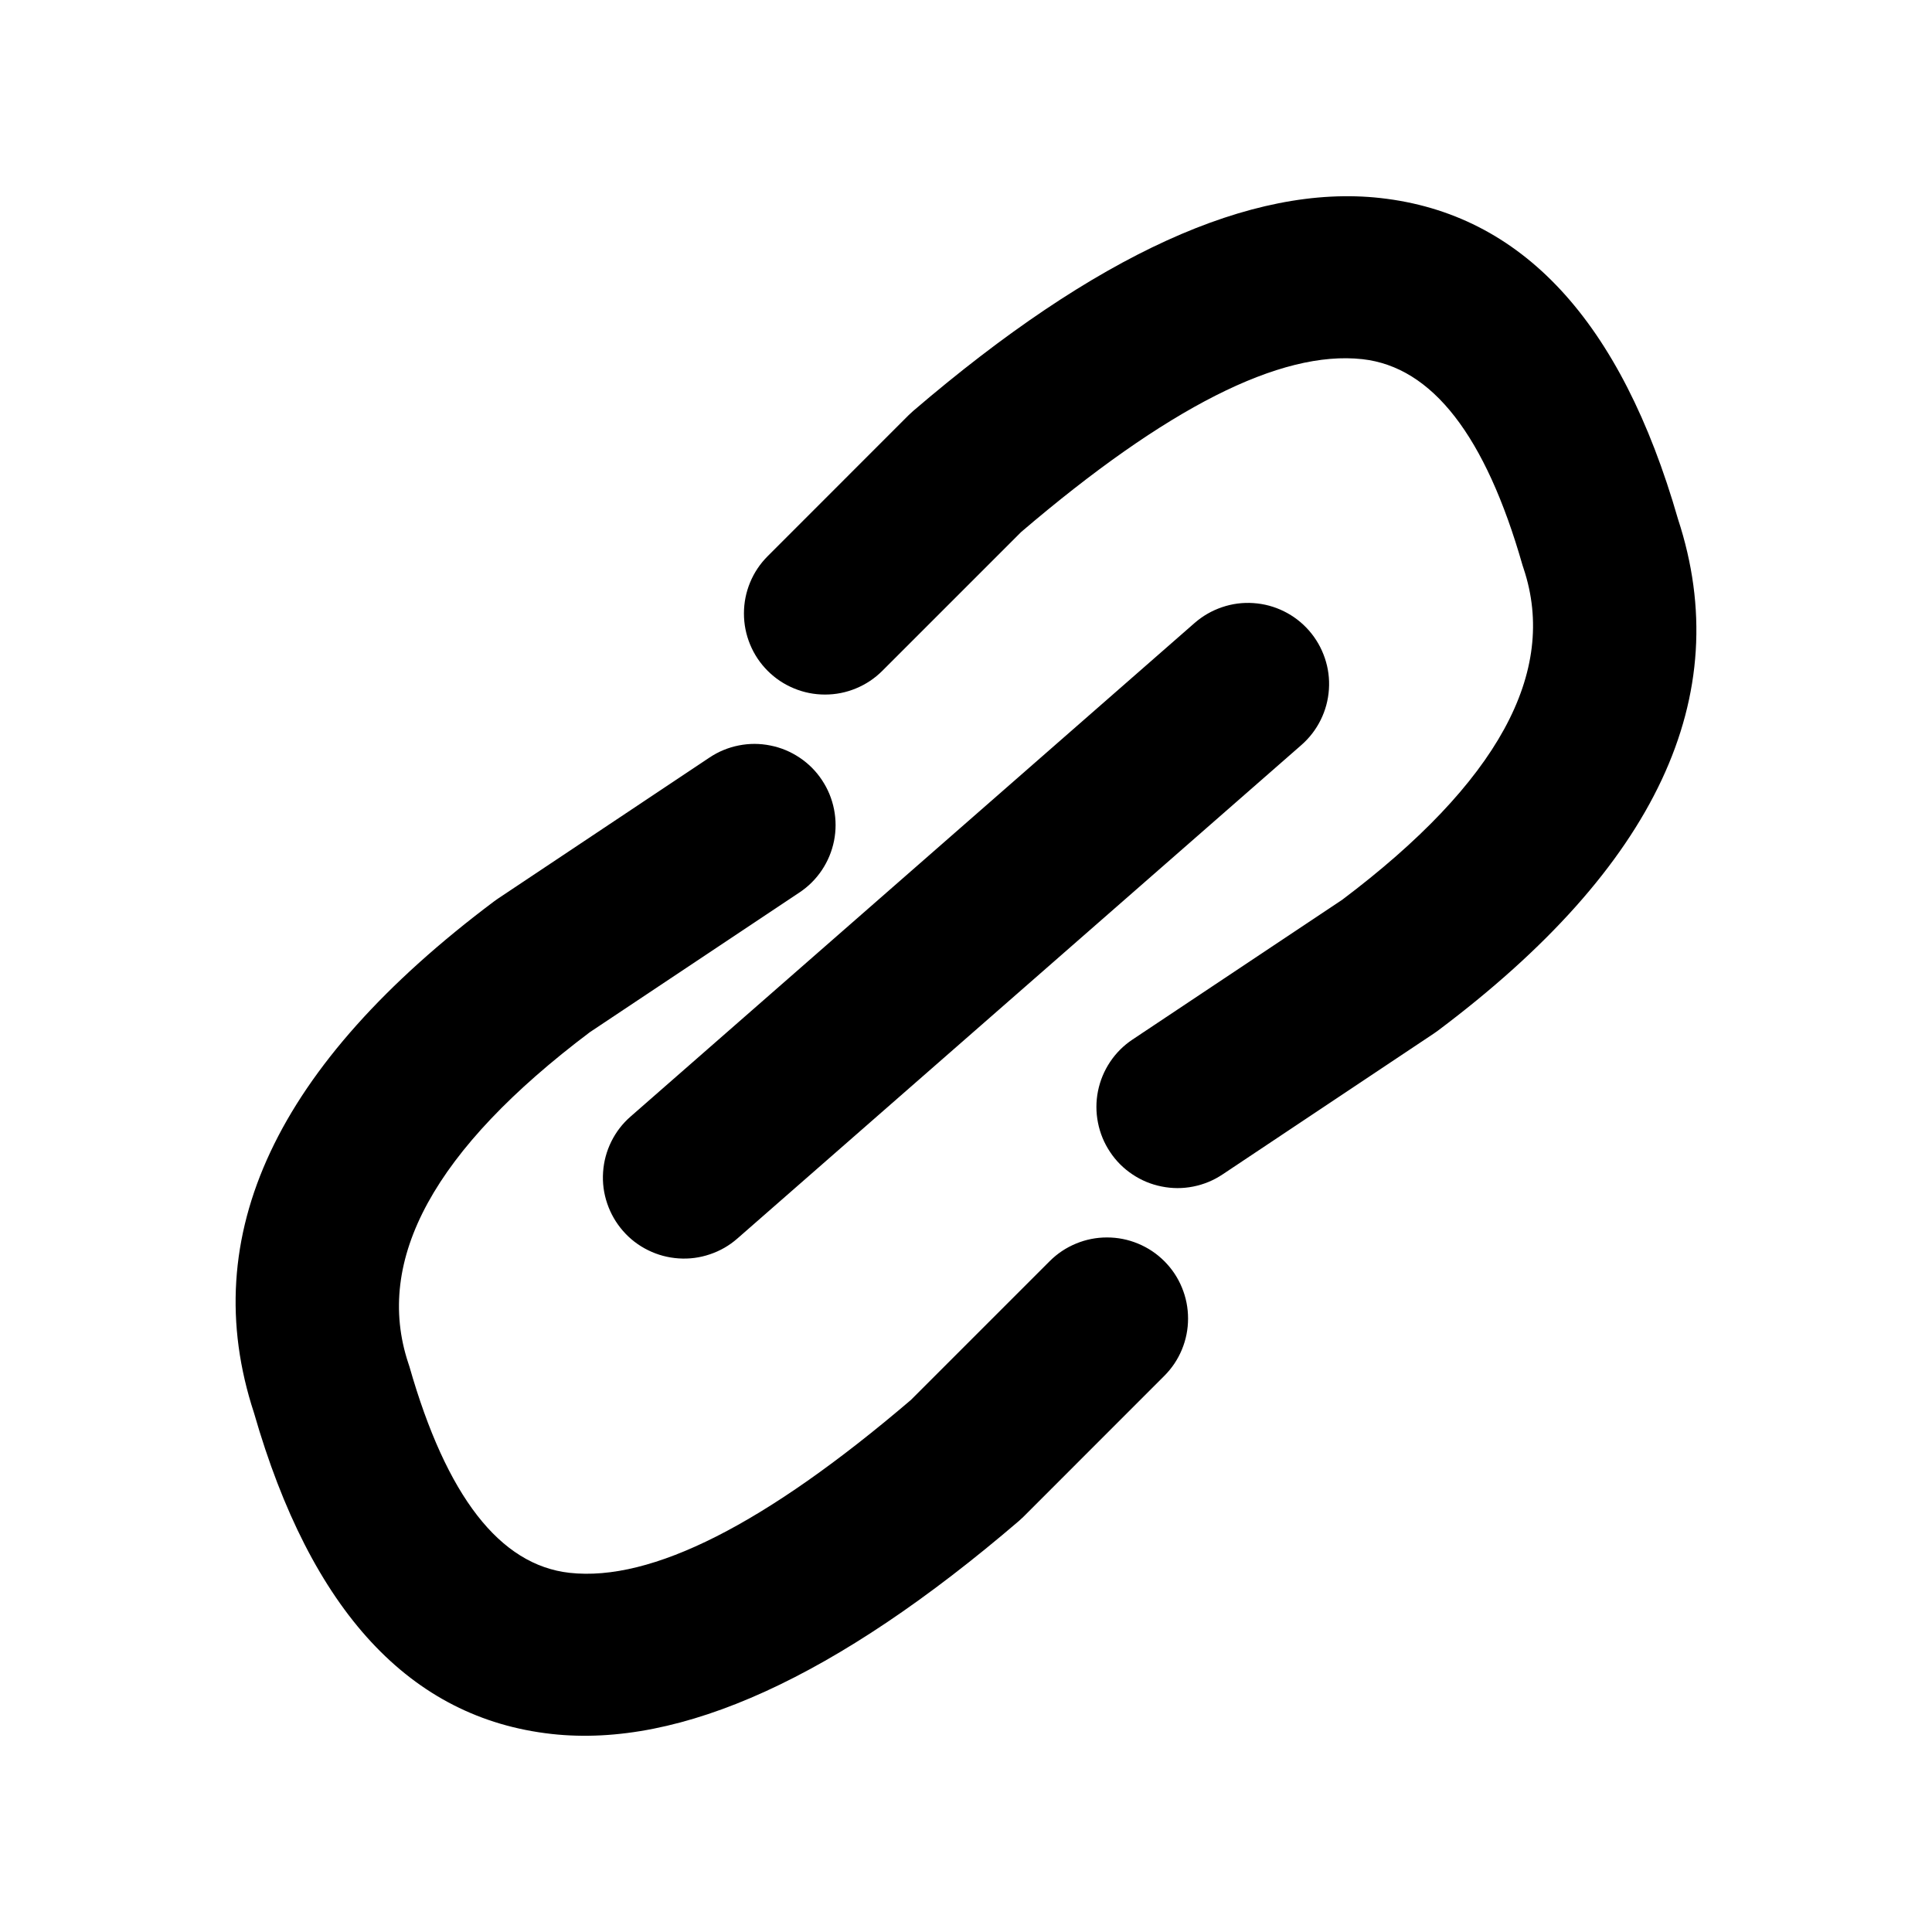
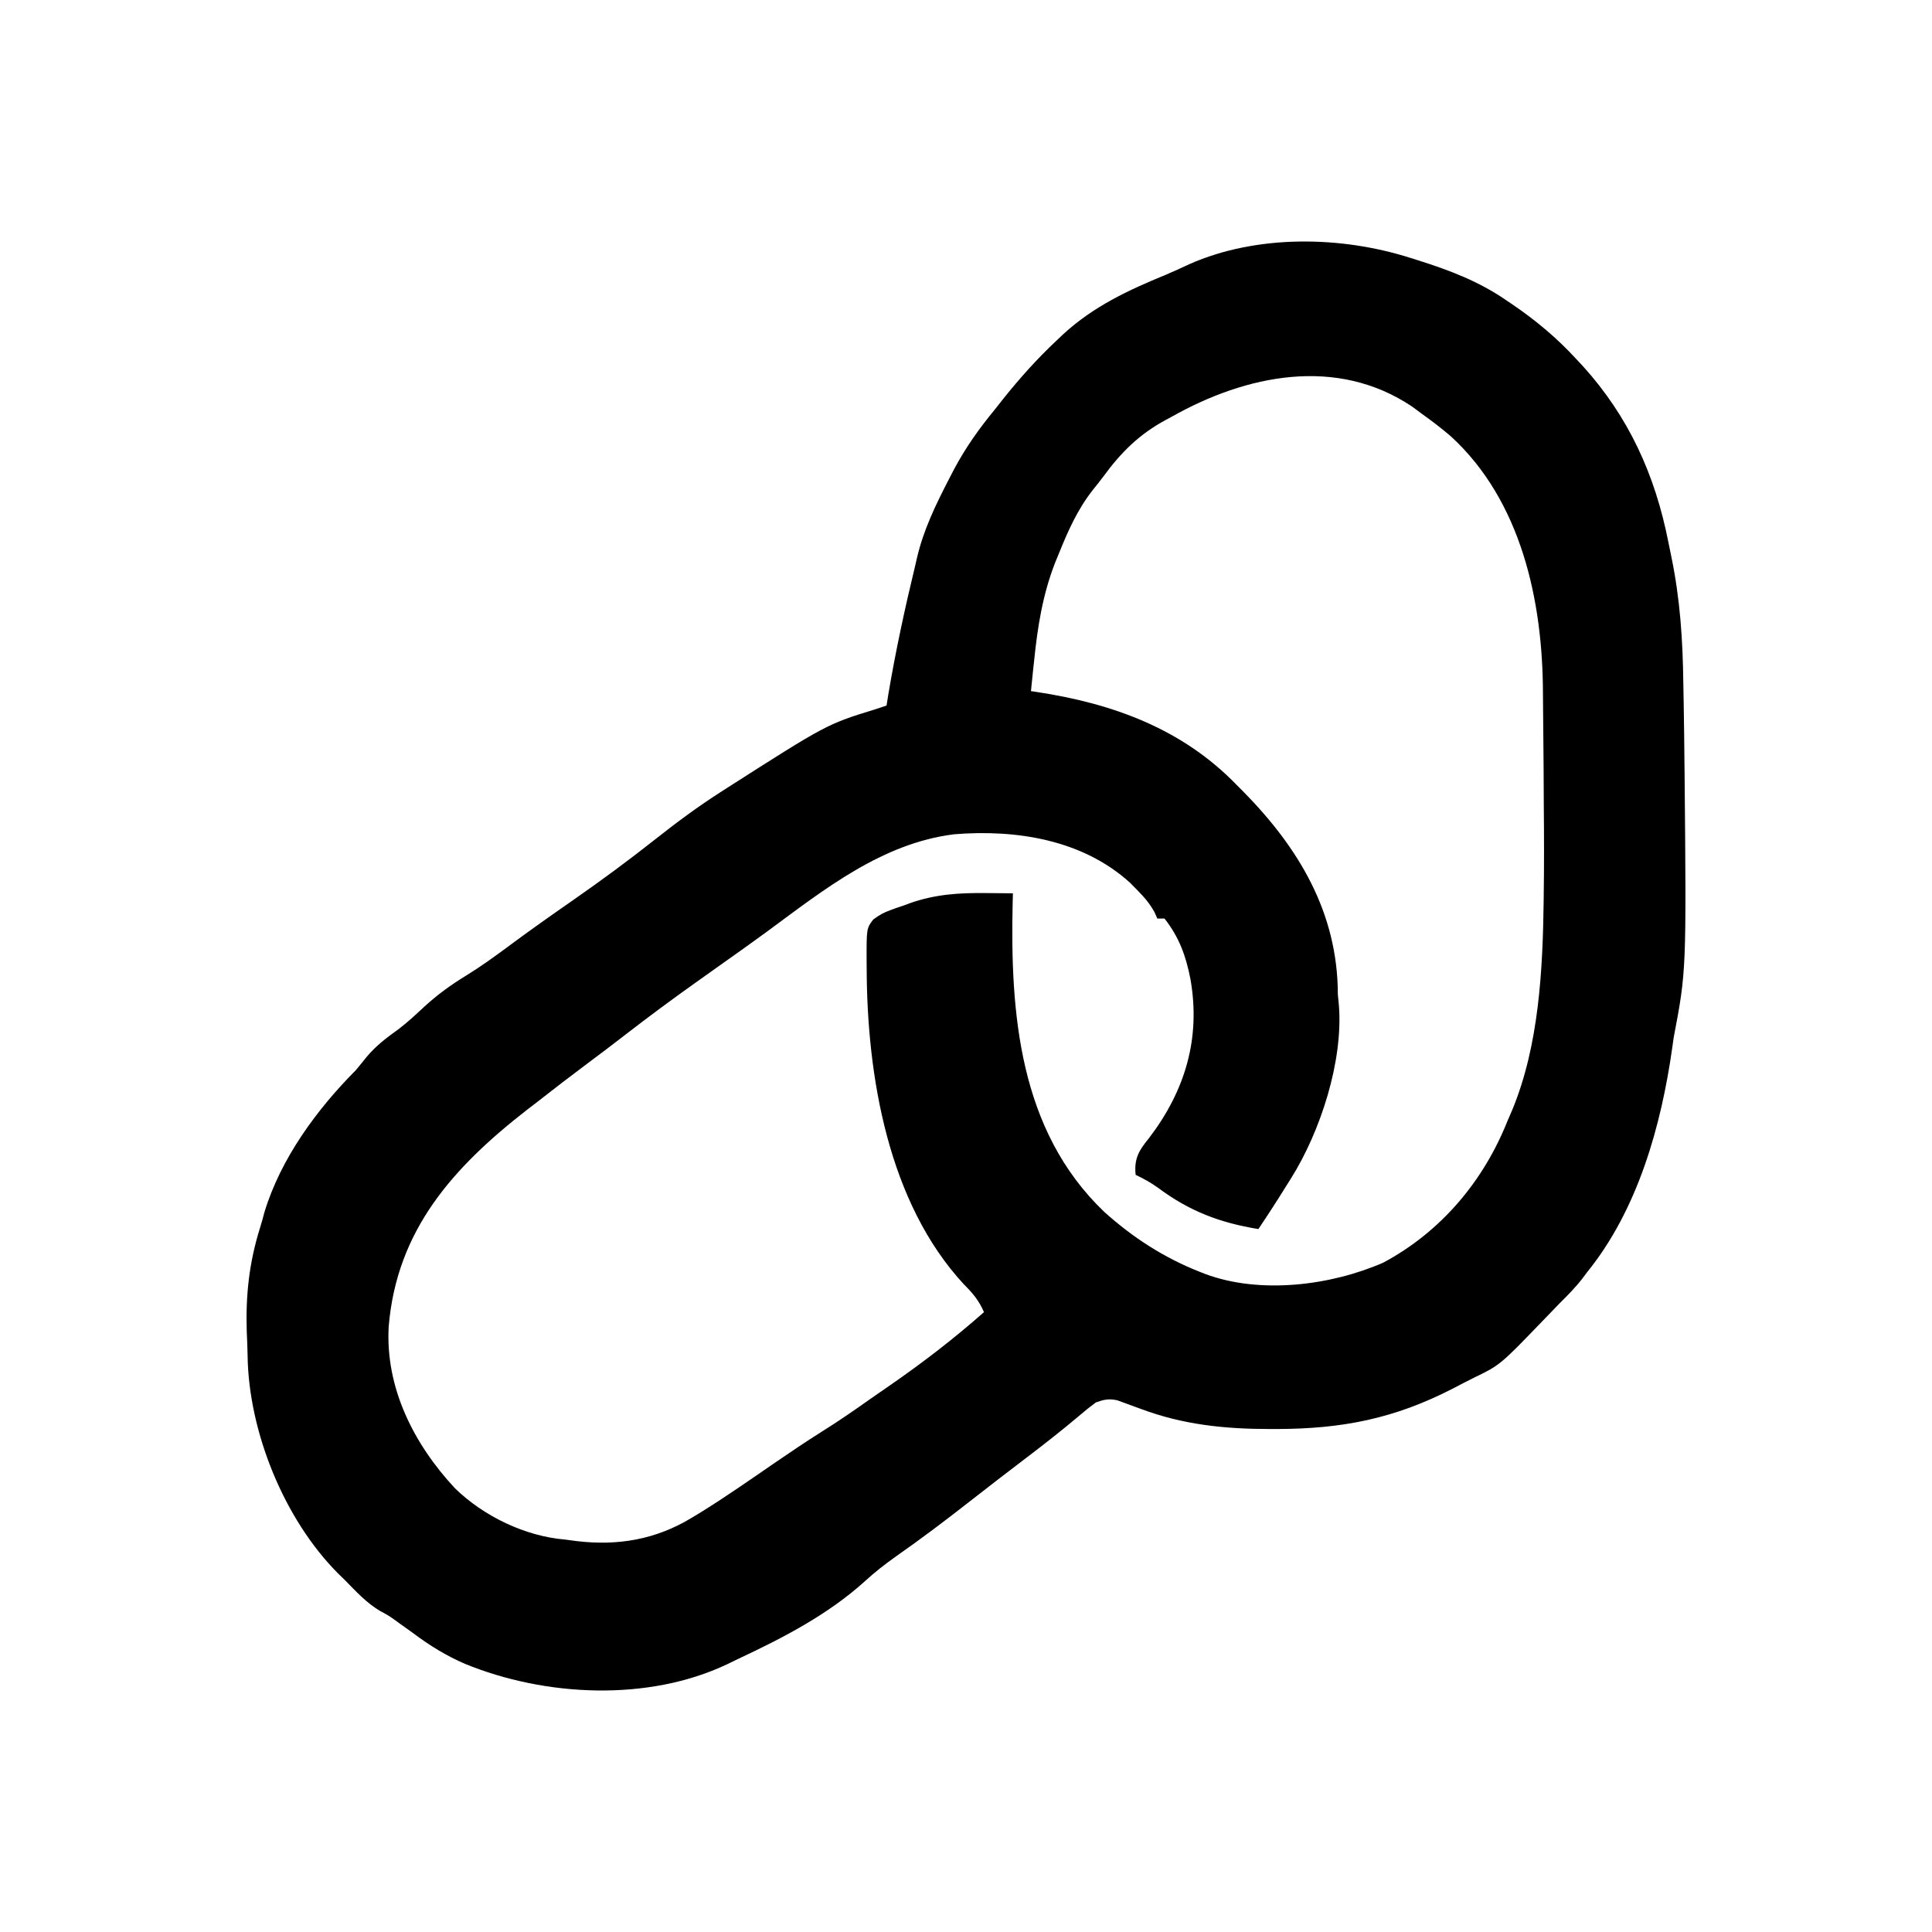
<svg xmlns="http://www.w3.org/2000/svg" viewBox="0 0 32 32">
-   <path d="M12.715 9.212 15.05 6.876Q15.087 6.84 15.126 6.806Q19.656 2.924 22.863 3.28Q26.376 3.67 27.793 8.598Q29.24 13.004 23.812 17.074Q23.782 17.097 23.751 17.117L20.248 19.453Q20.026 19.601 19.764 19.653Q19.502 19.705 19.24 19.652Q18.978 19.6 18.756 19.451Q18.534 19.303 18.386 19.08Q18.238 18.858 18.186 18.596Q18.134 18.334 18.186 18.072Q18.239 17.81 18.387 17.588Q18.536 17.366 18.758 17.218L22.23 14.904Q26.094 11.994 25.236 9.418Q25.226 9.391 25.218 9.363Q24.298 6.142 22.566 5.949Q20.529 5.723 16.913 8.812L14.614 11.111Q14.425 11.3 14.178 11.402Q13.932 11.504 13.665 11.504Q13.397 11.504 13.151 11.402Q12.904 11.3 12.715 11.111Q12.526 10.922 12.424 10.675Q12.322 10.428 12.322 10.161Q12.322 9.894 12.424 9.647Q12.526 9.401 12.715 9.212ZM19.285 22.788 16.95 25.124Q16.913 25.16 16.874 25.194Q12.344 29.076 9.137 28.72Q5.624 28.33 4.207 23.402Q2.76 18.996 8.188 14.926Q8.218 14.903 8.249 14.883L11.752 12.547Q11.974 12.399 12.236 12.347Q12.498 12.295 12.76 12.348Q13.022 12.4 13.244 12.549Q13.466 12.697 13.614 12.92Q13.762 13.142 13.814 13.404Q13.866 13.666 13.814 13.928Q13.761 14.19 13.613 14.412Q13.464 14.634 13.242 14.782L9.77 17.096Q5.906 20.006 6.764 22.582Q6.774 22.609 6.782 22.637Q7.702 25.858 9.434 26.051Q11.471 26.277 15.087 23.188L17.386 20.889Q17.575 20.7 17.822 20.598Q18.068 20.496 18.335 20.496Q18.603 20.496 18.849 20.598Q19.096 20.7 19.285 20.889Q19.474 21.078 19.576 21.325Q19.678 21.572 19.678 21.839Q19.678 22.106 19.576 22.353Q19.474 22.599 19.285 22.788ZM10.445 18.493 19.787 10.318Q19.988 10.143 20.241 10.057Q20.494 9.971 20.76 9.989Q21.027 10.007 21.266 10.125Q21.506 10.244 21.682 10.445Q21.857 10.646 21.943 10.899Q22.029 11.152 22.011 11.418Q21.993 11.685 21.875 11.924Q21.756 12.164 21.555 12.34L12.213 20.514Q12.012 20.69 11.759 20.775Q11.506 20.861 11.24 20.843Q10.973 20.825 10.734 20.707Q10.494 20.589 10.318 20.387Q10.143 20.186 10.057 19.933Q9.971 19.68 9.989 19.414Q10.007 19.147 10.125 18.908Q10.244 18.668 10.445 18.493Z" />
+   <path d="M23.355 4.27C23.398 4.284 23.441 4.297 23.486 4.311C24.021 4.48 24.507 4.665 24.97 4.988C24.997 5.006 25.023 5.024 25.05 5.042C25.442 5.309 25.785 5.596 26.106 5.945C26.141 5.983 26.177 6.021 26.214 6.06C26.979 6.905 27.415 7.869 27.634 8.982C27.651 9.065 27.668 9.149 27.685 9.232C27.828 9.926 27.872 10.601 27.881 11.309C27.883 11.418 27.885 11.528 27.887 11.637C27.893 11.972 27.897 12.308 27.9 12.643C27.901 12.695 27.901 12.747 27.902 12.801C27.932 16.079 27.932 16.079 27.721 17.188C27.713 17.24 27.706 17.292 27.699 17.345C27.515 18.649 27.127 20.037 26.285 21.075C26.274 21.09 26.274 21.09 26.217 21.166C26.101 21.318 25.97 21.45 25.834 21.585C25.741 21.68 25.648 21.776 25.556 21.873C24.846 22.61 24.846 22.61 24.406 22.823C24.29 22.88 24.175 22.941 24.06 23.001C23.092 23.498 22.232 23.666 21.154 23.669C21.114 23.669 21.075 23.669 21.035 23.669C20.29 23.669 19.599 23.599 18.896 23.336C18.805 23.303 18.714 23.269 18.623 23.236C18.584 23.222 18.545 23.207 18.505 23.193C18.366 23.163 18.285 23.181 18.152 23.228C18.054 23.3 17.964 23.372 17.872 23.452C17.591 23.689 17.304 23.914 17.012 24.136C16.695 24.377 16.379 24.62 16.065 24.866C15.663 25.181 15.258 25.487 14.84 25.779C14.66 25.907 14.491 26.038 14.328 26.188C13.714 26.743 12.976 27.125 12.232 27.474C12.168 27.504 12.106 27.535 12.042 27.566C10.73 28.188 9.028 28.102 7.7 27.558C7.391 27.424 7.119 27.257 6.85 27.055C6.775 27.001 6.7 26.948 6.625 26.894C6.595 26.872 6.564 26.849 6.533 26.827C6.431 26.756 6.431 26.756 6.296 26.683C6.069 26.549 5.893 26.355 5.71 26.169C5.673 26.133 5.636 26.097 5.598 26.06C4.707 25.165 4.118 23.716 4.101 22.454C4.099 22.321 4.093 22.188 4.087 22.055C4.068 21.452 4.126 20.916 4.306 20.339C4.334 20.251 4.358 20.163 4.381 20.074C4.652 19.186 5.246 18.377 5.893 17.726C5.955 17.651 6.018 17.575 6.079 17.498C6.234 17.316 6.406 17.185 6.599 17.048C6.747 16.935 6.882 16.81 7.018 16.683C7.238 16.48 7.464 16.315 7.72 16.159C7.956 16.014 8.178 15.854 8.401 15.689C8.758 15.423 9.122 15.166 9.488 14.912C9.955 14.587 10.411 14.251 10.856 13.899C11.206 13.622 11.557 13.362 11.933 13.121C11.966 13.1 12 13.078 12.034 13.056C13.695 11.995 13.695 11.995 14.504 11.746C14.563 11.726 14.623 11.706 14.684 11.686C14.693 11.628 14.703 11.57 14.712 11.51C14.834 10.784 14.989 10.068 15.162 9.354C15.17 9.316 15.179 9.278 15.188 9.24C15.298 8.77 15.499 8.36 15.719 7.933C15.746 7.881 15.773 7.829 15.801 7.775C15.993 7.413 16.218 7.098 16.478 6.782C16.525 6.722 16.572 6.663 16.619 6.603C16.892 6.263 17.176 5.944 17.494 5.646C17.533 5.609 17.57 5.574 17.61 5.536C18.113 5.074 18.688 4.806 19.312 4.55C19.443 4.495 19.571 4.435 19.7 4.375C20.818 3.881 22.21 3.906 23.355 4.27ZM19.408 6.902C19.376 6.919 19.344 6.936 19.311 6.954C18.867 7.194 18.566 7.494 18.272 7.897C18.218 7.97 18.16 8.041 18.103 8.112C17.846 8.439 17.691 8.79 17.536 9.174C17.515 9.224 17.495 9.273 17.474 9.325C17.269 9.853 17.185 10.385 17.128 10.946C17.125 10.97 17.125 10.97 17.112 11.093C17.1 11.211 17.088 11.329 17.076 11.447C17.102 11.45 17.128 11.454 17.156 11.459C18.419 11.649 19.578 12.065 20.484 13.002C20.501 13.018 20.501 13.018 20.585 13.103C21.507 14.037 22.157 15.113 22.159 16.47C22.164 16.528 22.17 16.587 22.176 16.647C22.25 17.575 21.872 18.738 21.382 19.52C21.359 19.556 21.337 19.592 21.313 19.629C21.161 19.875 21.004 20.117 20.843 20.357C20.206 20.254 19.697 20.059 19.183 19.675C19.062 19.589 18.945 19.522 18.81 19.46C18.781 19.189 18.865 19.054 19.031 18.851C19.63 18.066 19.891 17.197 19.717 16.214C19.642 15.833 19.532 15.525 19.288 15.214C19.249 15.214 19.209 15.214 19.169 15.214C19.153 15.18 19.138 15.145 19.123 15.11C19.041 14.961 18.952 14.86 18.833 14.739C18.814 14.72 18.814 14.72 18.718 14.622C17.93 13.906 16.829 13.735 15.805 13.818C14.612 13.966 13.655 14.729 12.718 15.42C12.532 15.556 12.345 15.69 12.157 15.824C12.14 15.836 12.14 15.836 12.055 15.896C11.885 16.018 11.714 16.139 11.543 16.26C11.131 16.552 10.727 16.852 10.328 17.161C10.142 17.306 9.954 17.447 9.765 17.588C9.468 17.81 9.174 18.035 8.883 18.264C8.836 18.301 8.788 18.337 8.739 18.374C7.506 19.332 6.571 20.372 6.438 21.972C6.381 22.986 6.854 23.92 7.536 24.651C8.011 25.114 8.699 25.446 9.361 25.5C9.426 25.509 9.491 25.517 9.556 25.526C10.236 25.606 10.862 25.5 11.454 25.141C11.499 25.115 11.543 25.088 11.589 25.06C12.012 24.798 12.42 24.513 12.83 24.231C13.088 24.054 13.346 23.88 13.611 23.713C13.884 23.542 14.148 23.361 14.412 23.173C14.52 23.097 14.63 23.021 14.74 22.946C15.286 22.568 15.801 22.172 16.298 21.733C16.215 21.543 16.115 21.422 15.969 21.277C14.711 19.923 14.36 17.823 14.355 16.04C14.355 16.005 14.354 15.971 14.354 15.935C14.352 15.376 14.352 15.376 14.464 15.23C14.56 15.157 14.638 15.114 14.75 15.074C14.785 15.061 14.821 15.049 14.857 15.035C14.875 15.029 14.875 15.029 14.968 14.998C15.004 14.985 15.039 14.971 15.075 14.958C15.492 14.812 15.886 14.787 16.325 14.792C16.368 14.792 16.412 14.793 16.457 14.793C16.564 14.793 16.67 14.794 16.777 14.796C16.776 14.845 16.774 14.896 16.773 14.947C16.731 16.778 16.877 18.72 18.288 20.071C18.76 20.496 19.276 20.83 19.868 21.064C19.883 21.07 19.883 21.07 19.962 21.101C20.87 21.44 22.041 21.294 22.912 20.913C23.868 20.401 24.573 19.563 24.97 18.563C24.982 18.535 24.982 18.535 25.046 18.388C25.491 17.315 25.553 16.063 25.568 14.915C25.568 14.884 25.569 14.852 25.569 14.82C25.576 14.329 25.575 13.838 25.57 13.347C25.568 13.141 25.567 12.935 25.567 12.729C25.565 12.427 25.562 12.127 25.559 11.825C25.557 11.707 25.556 11.589 25.556 11.471C25.551 9.953 25.199 8.3 24.033 7.229C23.873 7.091 23.706 6.965 23.534 6.842C23.488 6.807 23.441 6.773 23.393 6.737C22.138 5.893 20.635 6.21 19.408 6.902Z" />
</svg>
